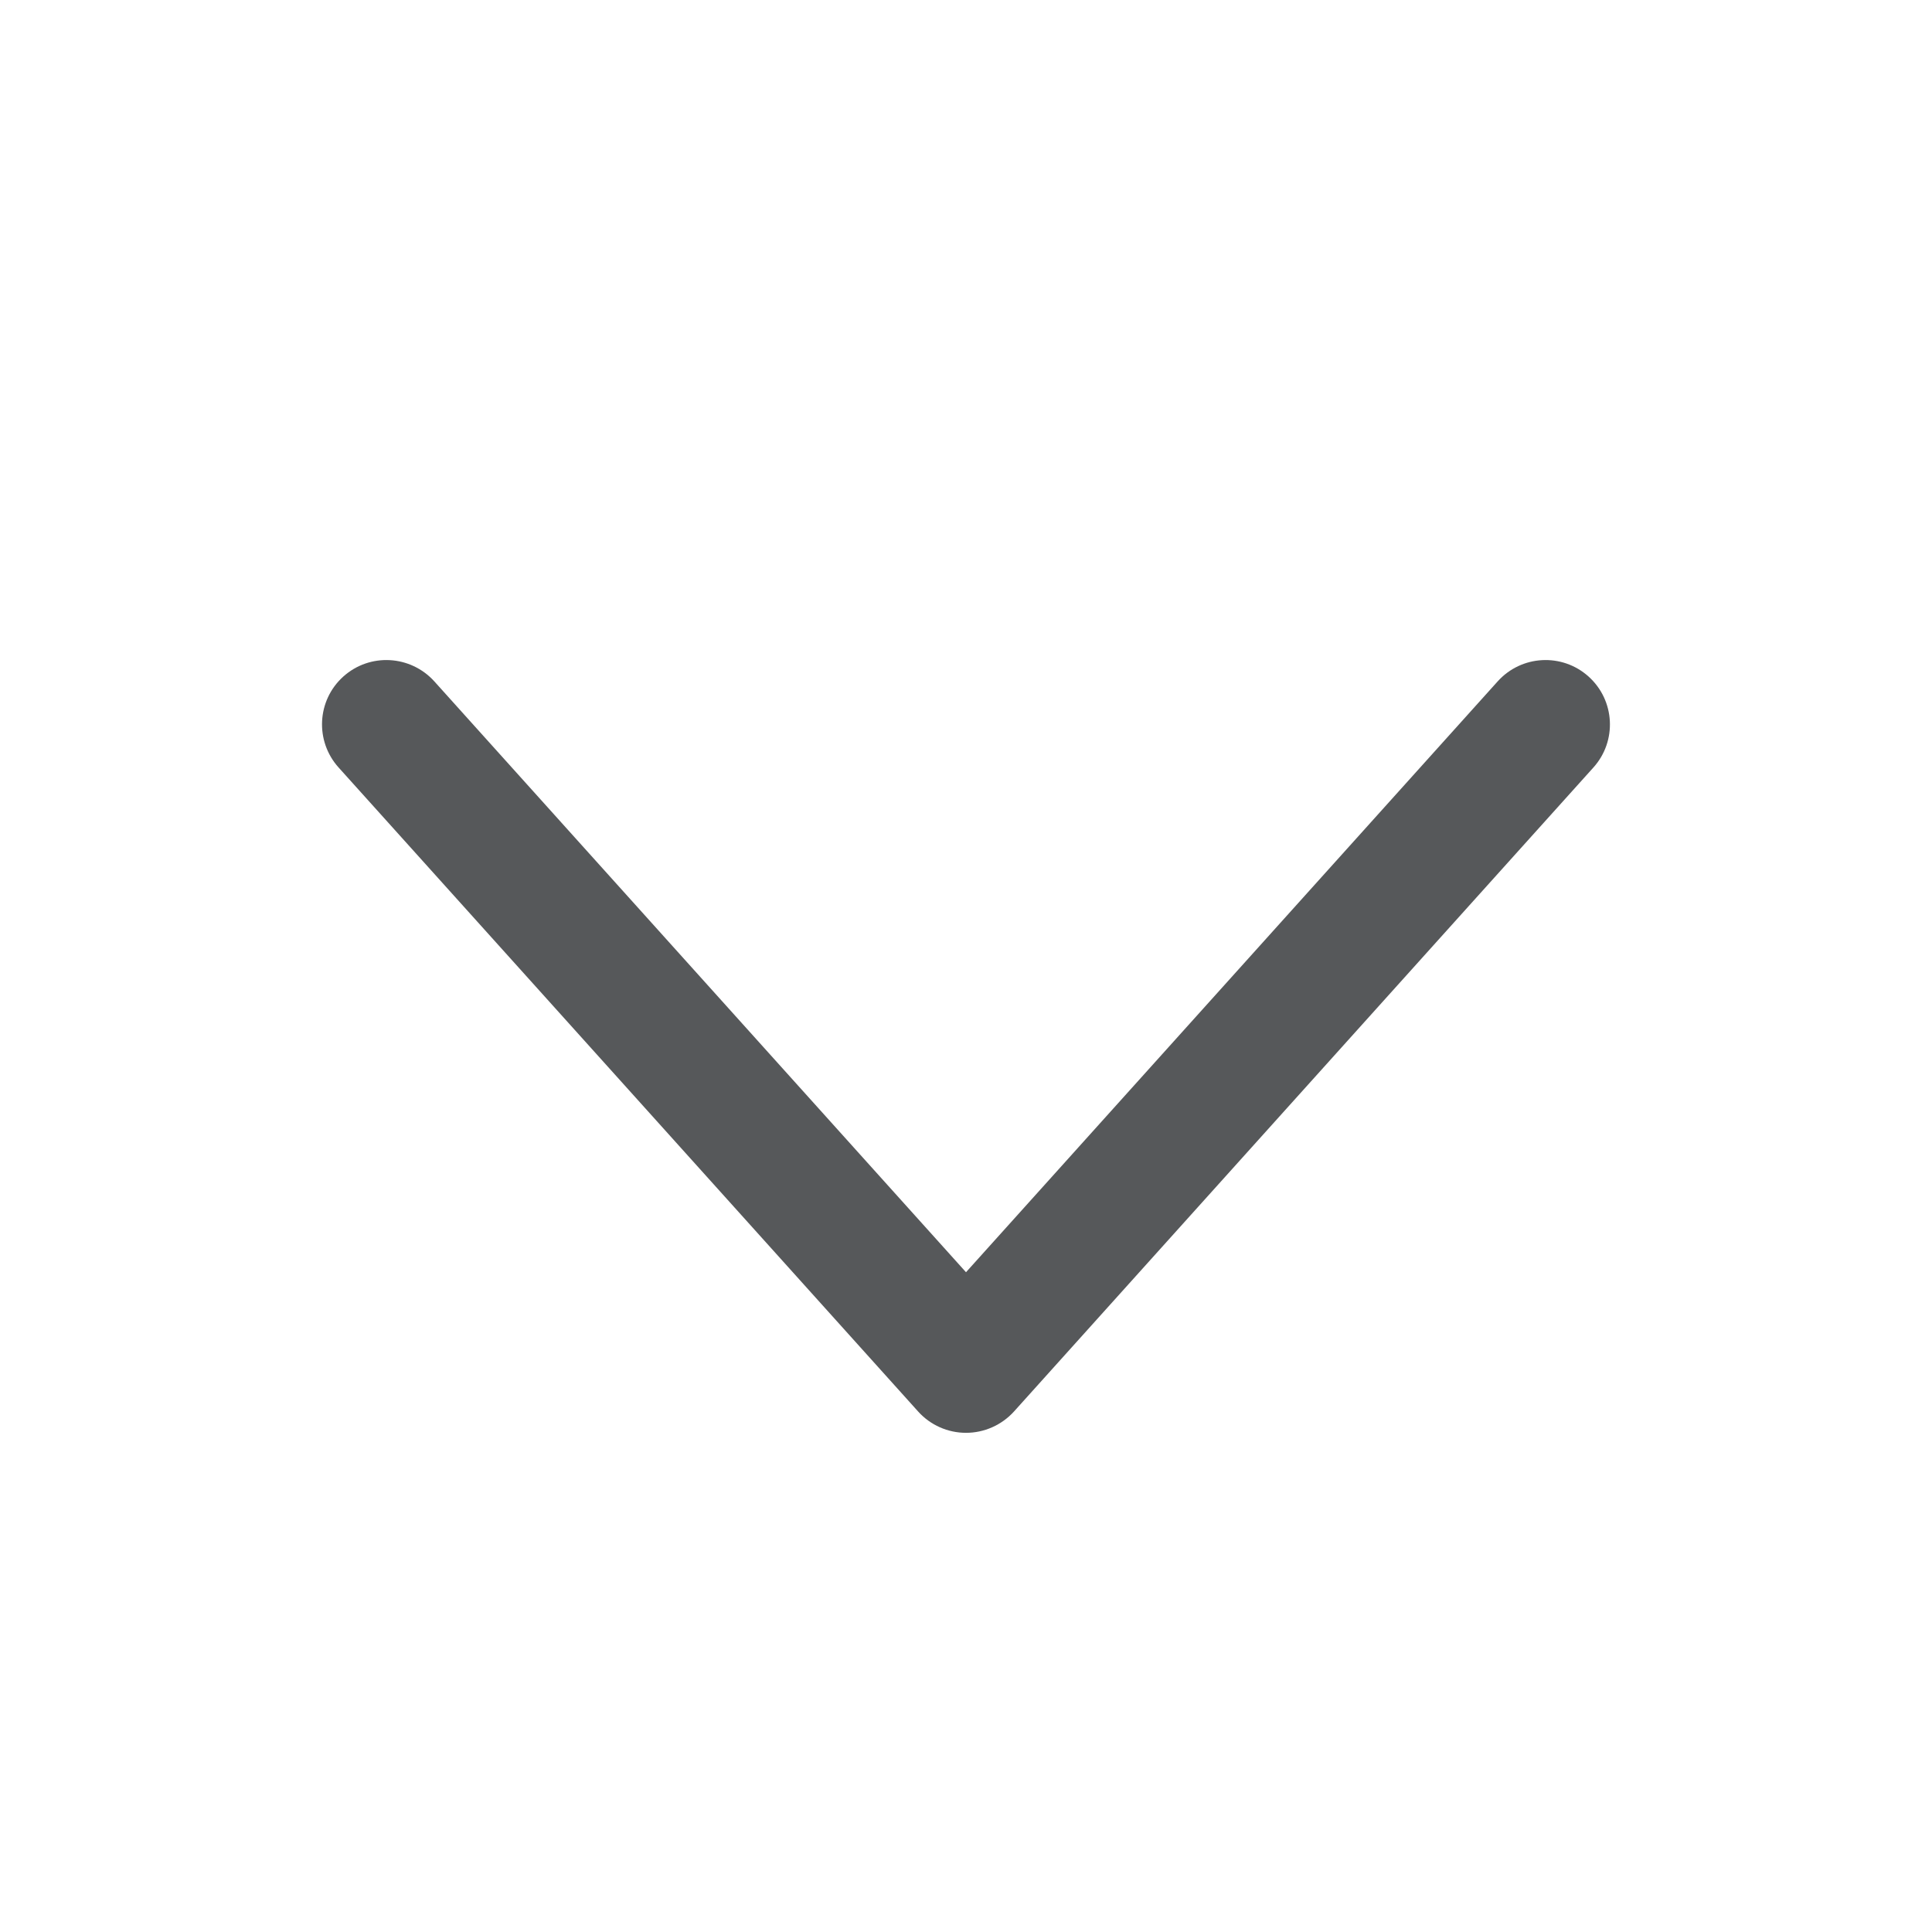
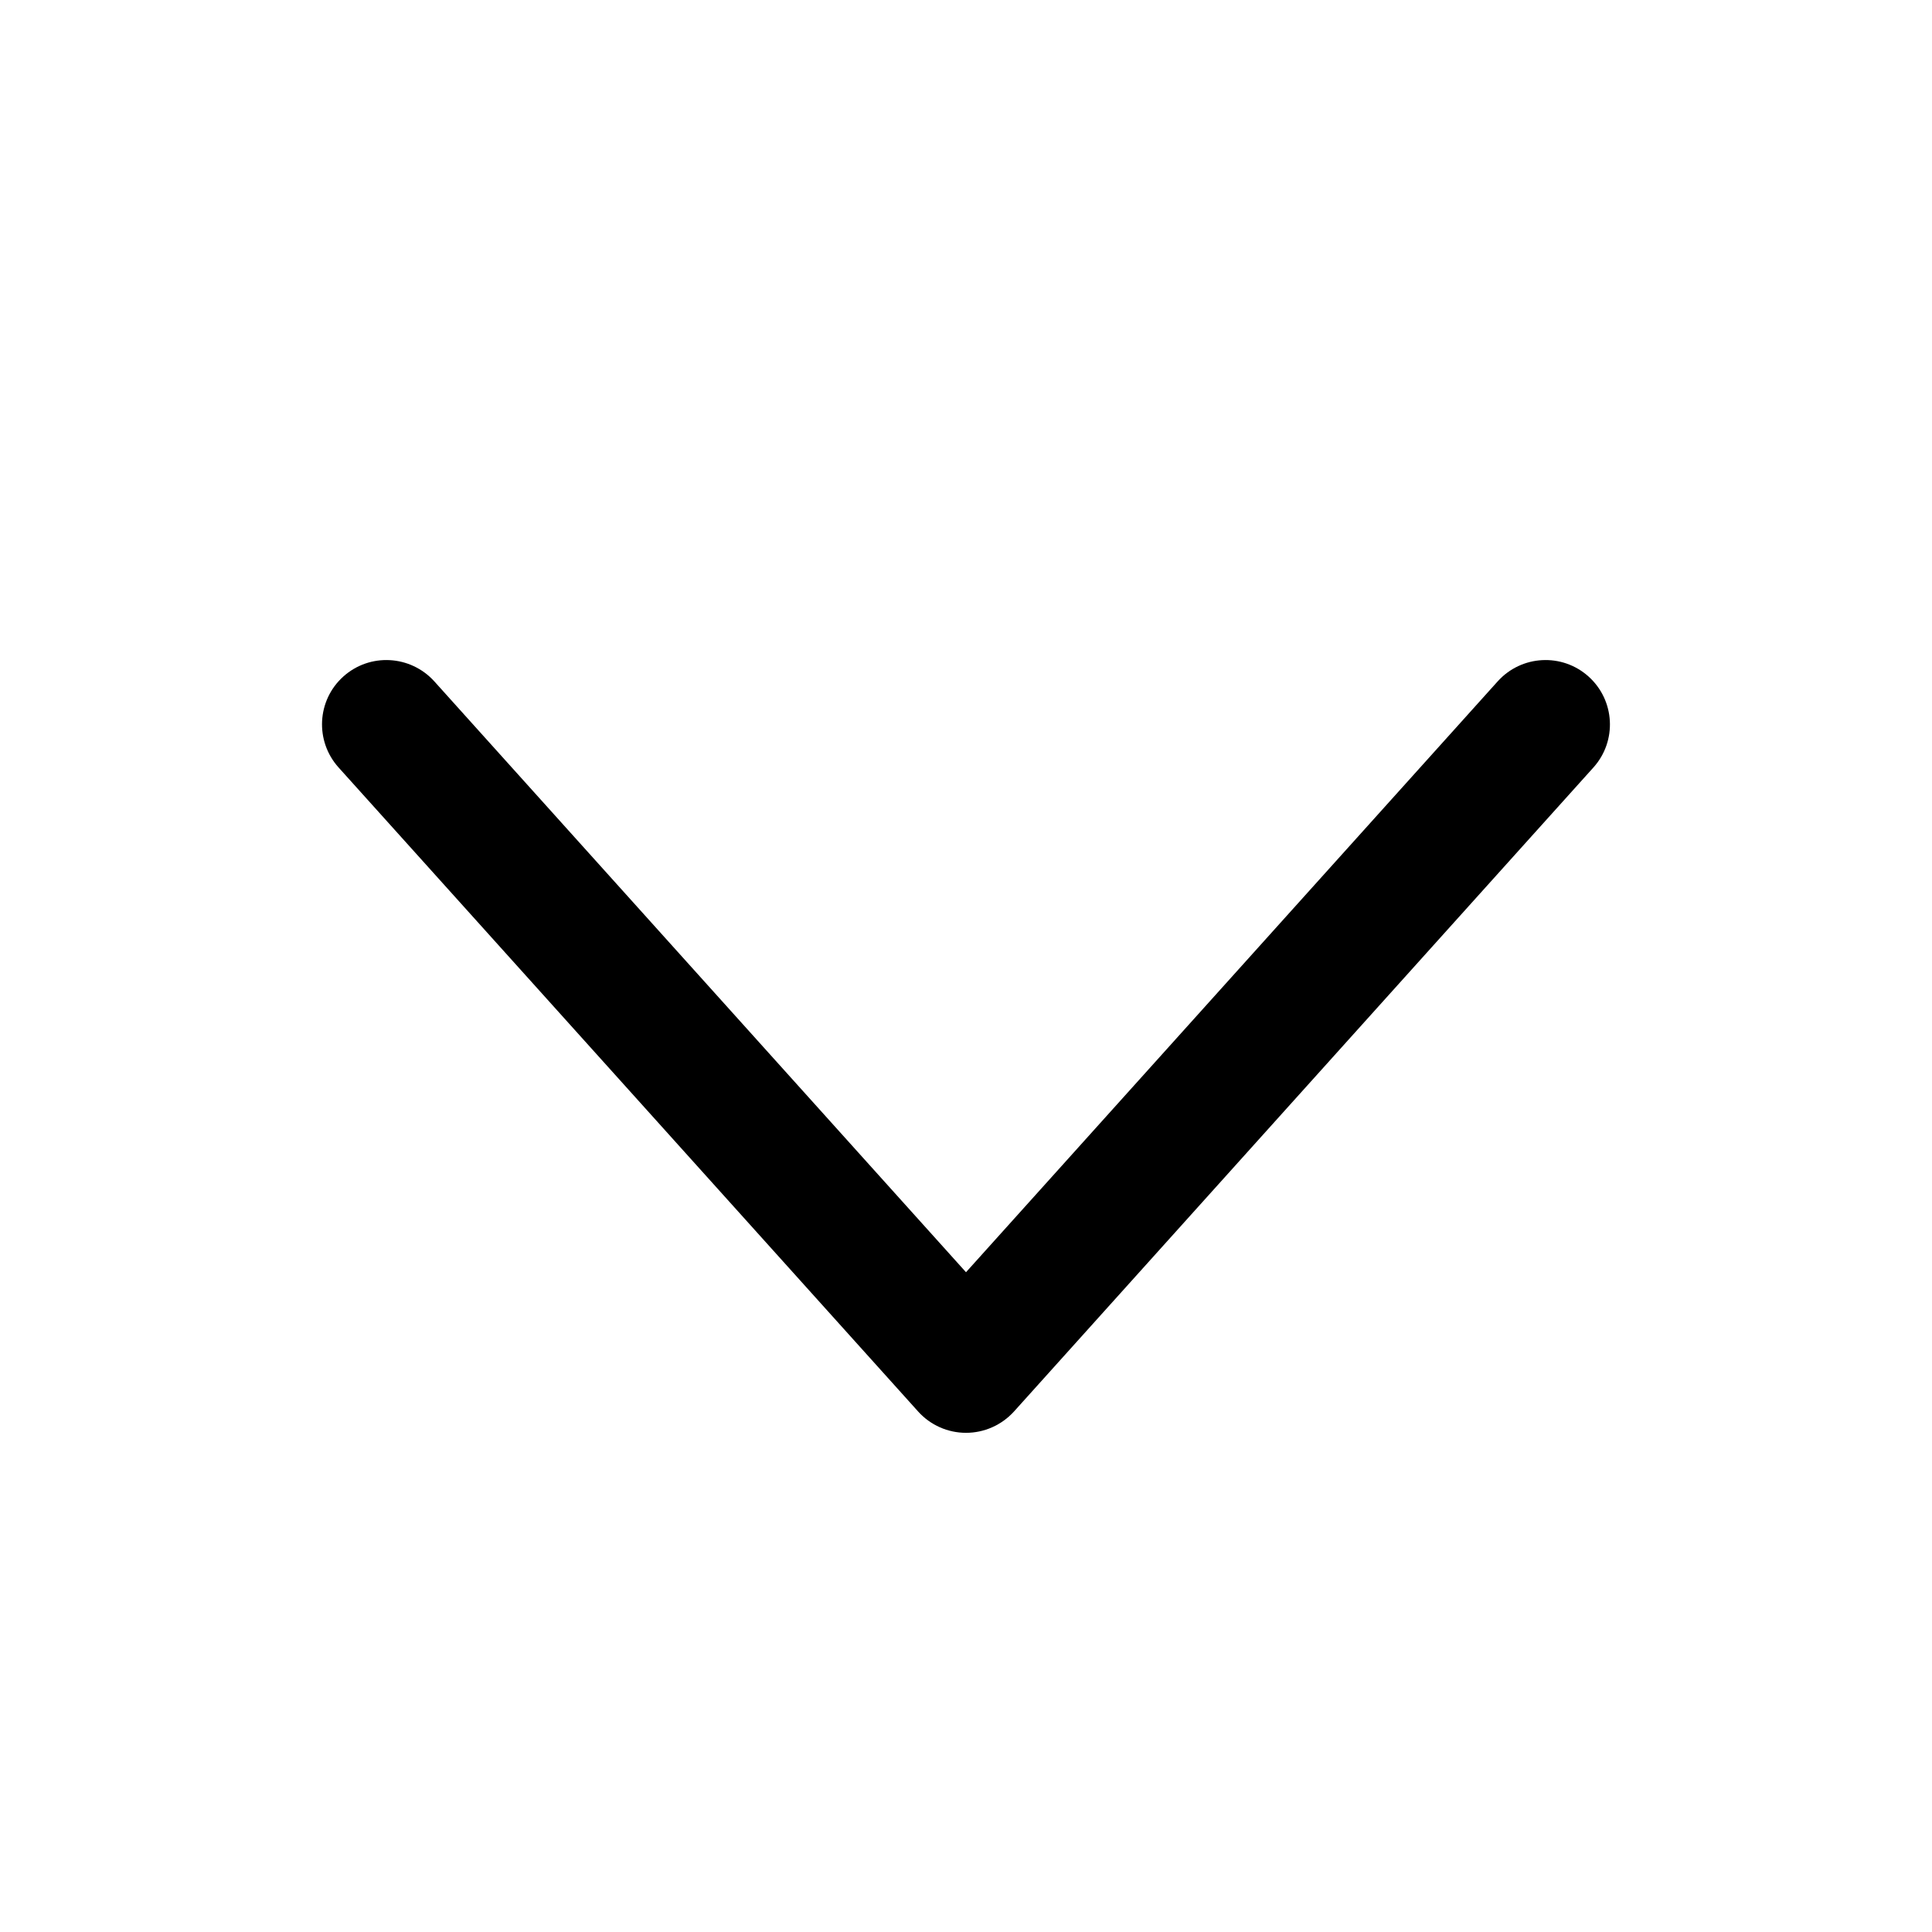
<svg xmlns="http://www.w3.org/2000/svg" width="16" height="16" viewBox="0 0 16 16" fill="none">
-   <path fill-rule="evenodd" clip-rule="evenodd" d="M13.156 5.603C13.375 5.8 13.393 6.137 13.196 6.356L8.397 11.69C8.295 11.802 8.151 11.866 8 11.866C7.849 11.866 7.705 11.802 7.604 11.69L2.804 6.356C2.607 6.137 2.624 5.8 2.843 5.603C3.062 5.406 3.399 5.424 3.597 5.643L8 10.536L12.403 5.643C12.6 5.424 12.937 5.406 13.156 5.603Z" fill="#56585A" />
+   <path fill-rule="evenodd" clip-rule="evenodd" d="M13.156 5.603C13.375 5.8 13.393 6.137 13.196 6.356L8.397 11.69C8.295 11.802 8.151 11.866 8 11.866C7.849 11.866 7.705 11.802 7.604 11.69L2.804 6.356C2.607 6.137 2.624 5.8 2.843 5.603C3.062 5.406 3.399 5.424 3.597 5.643L8 10.536L12.403 5.643C12.6 5.424 12.937 5.406 13.156 5.603Z" fill="currentColor" />
</svg>
